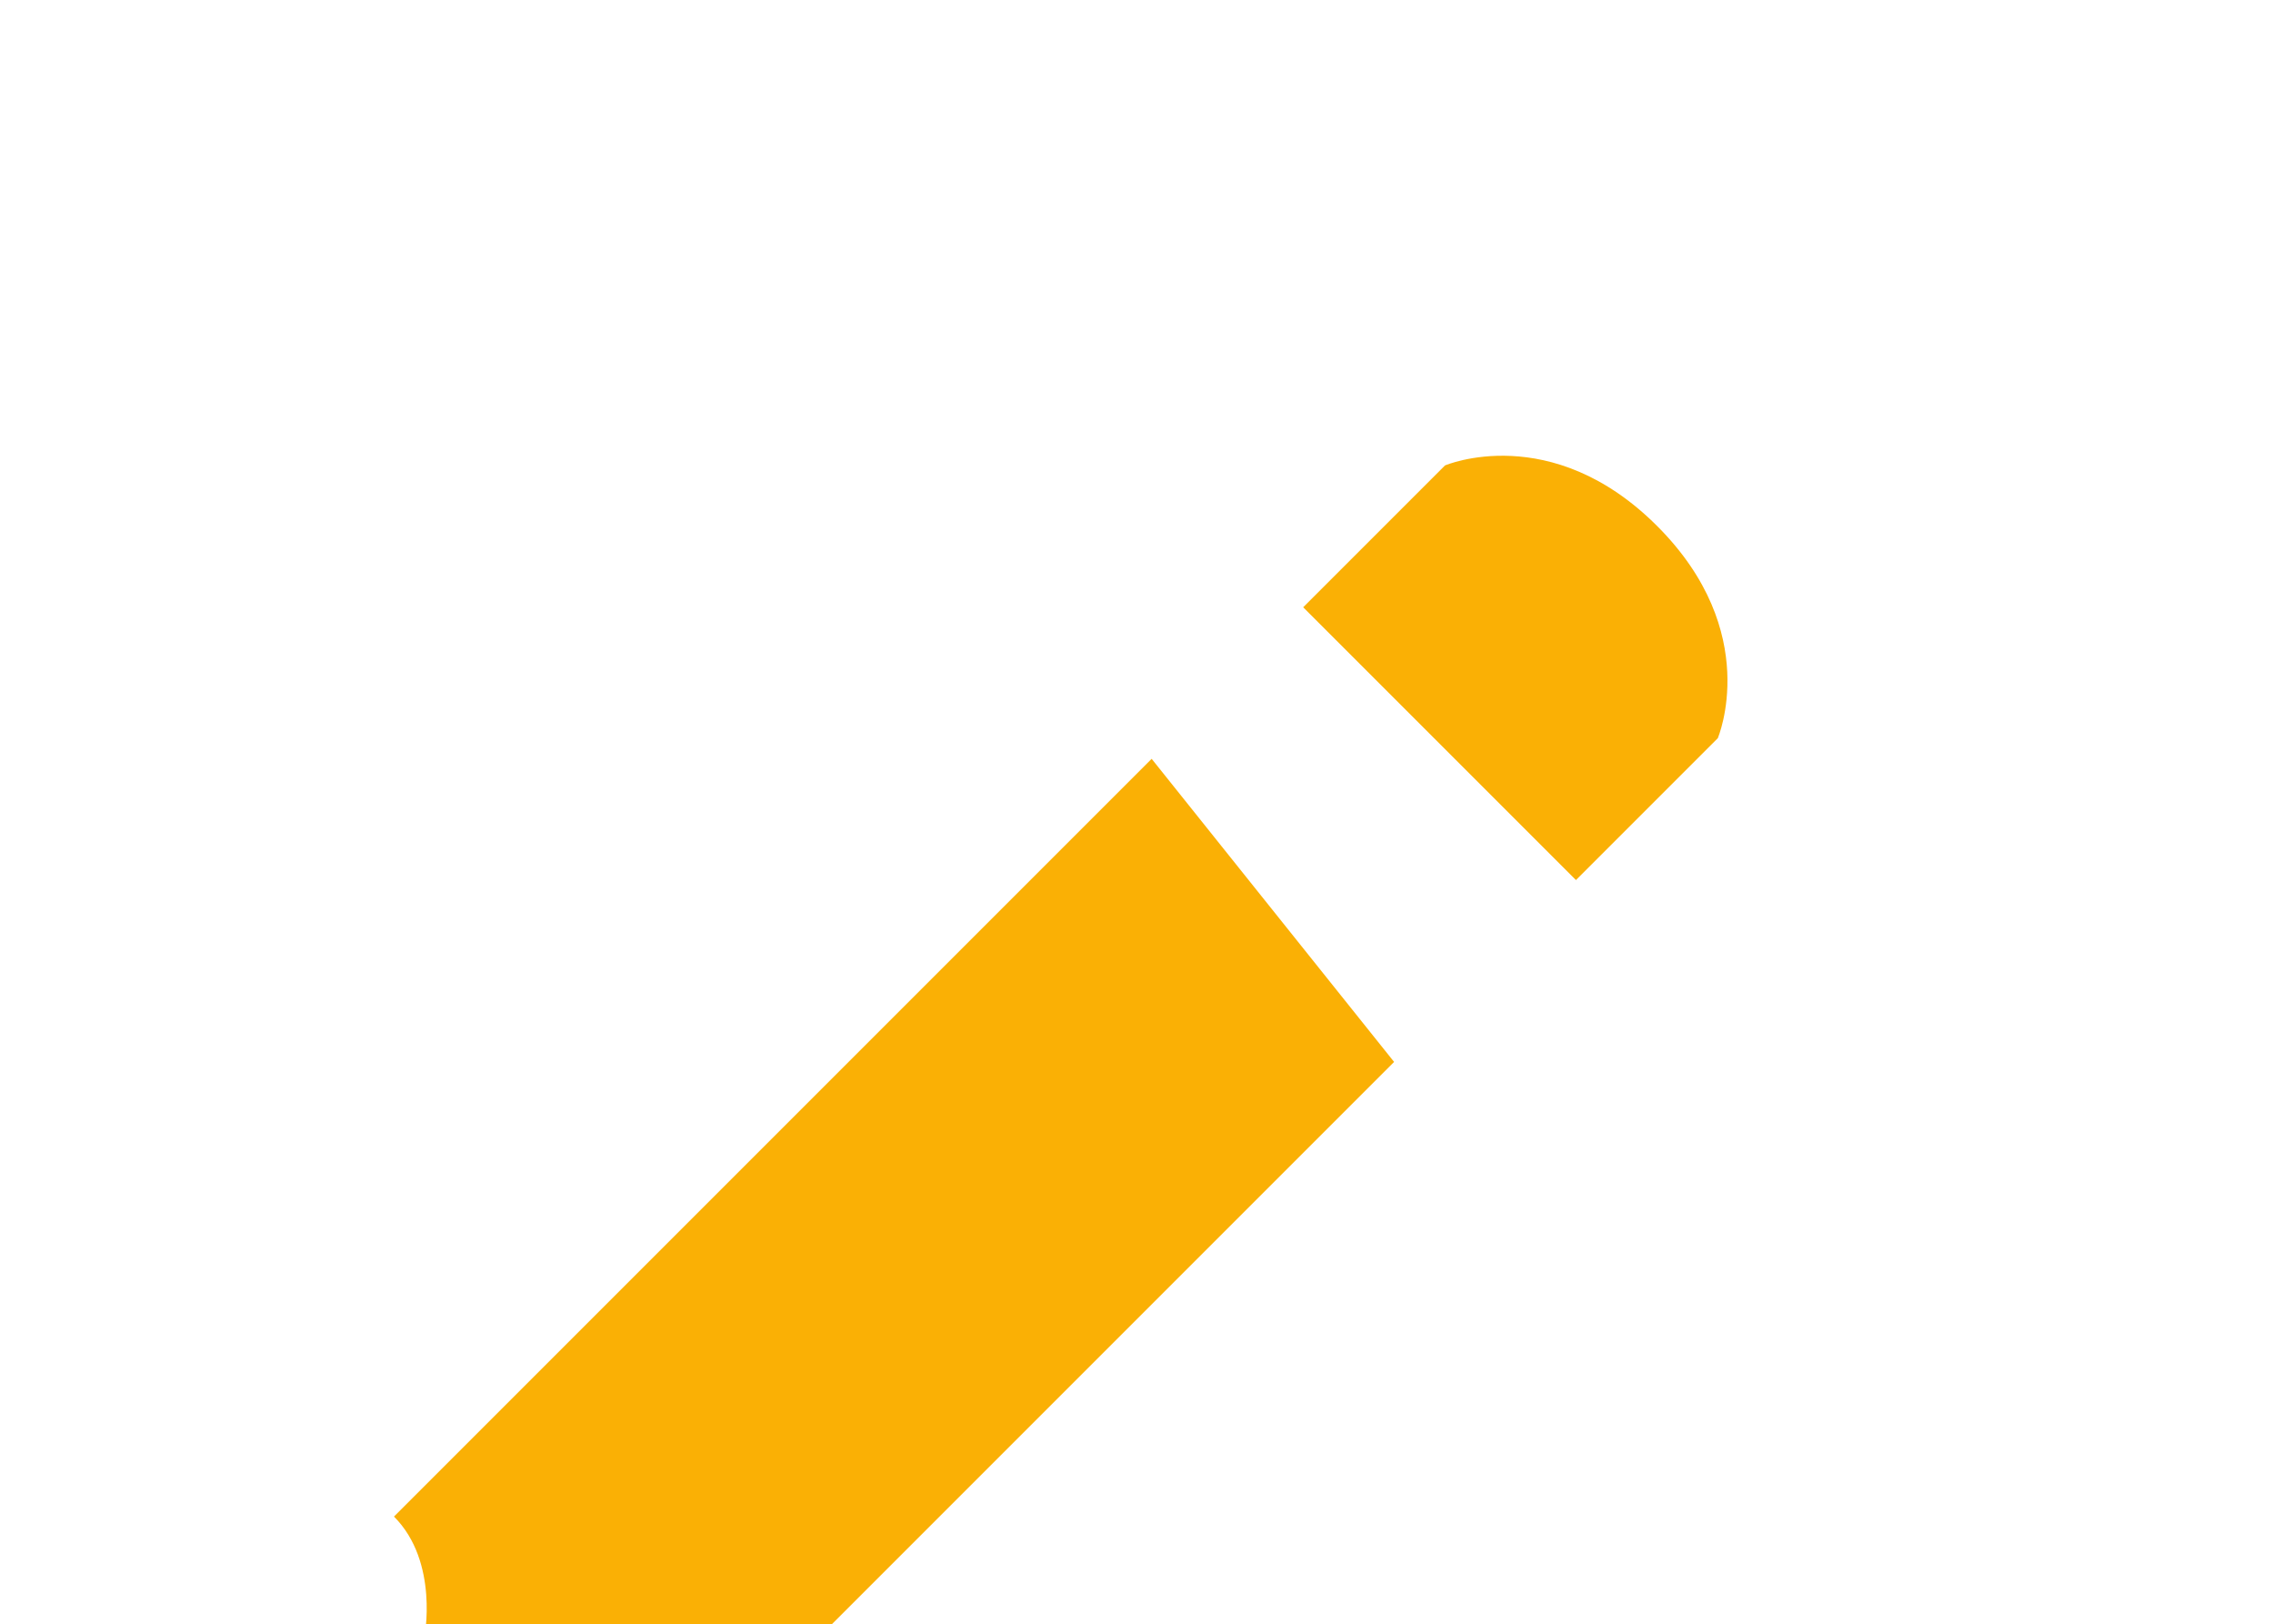
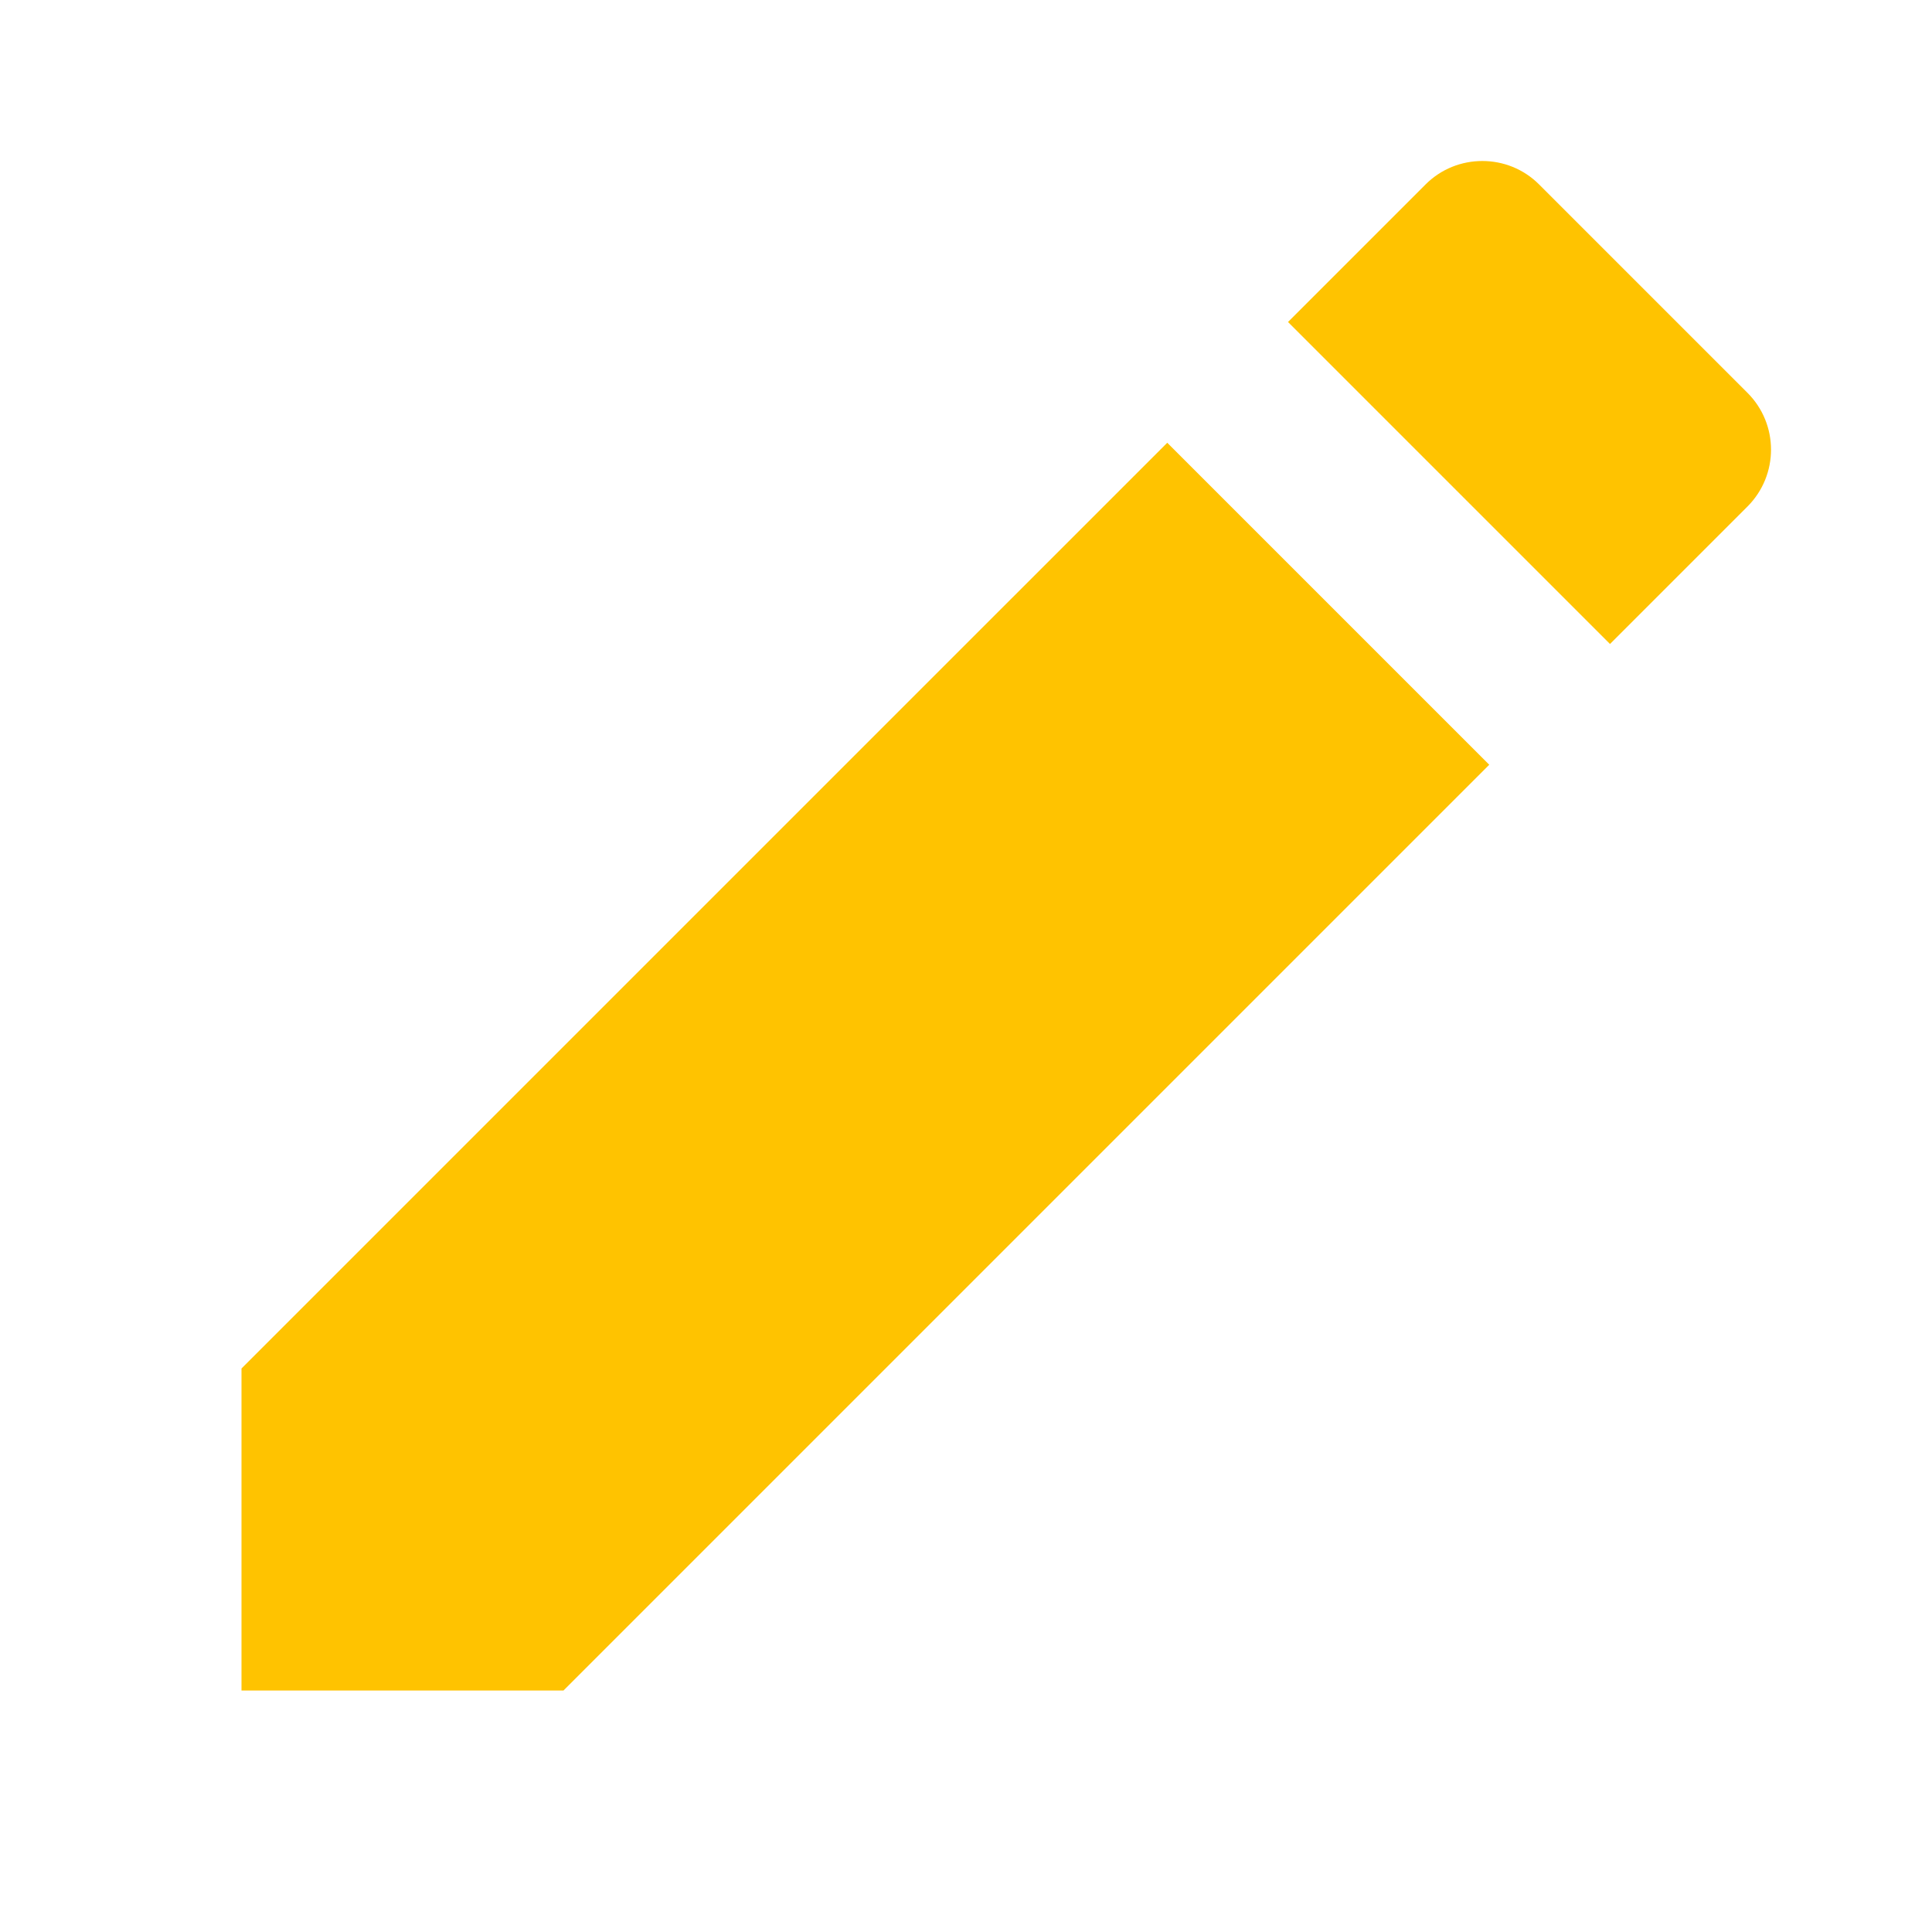
- <svg xmlns="http://www.w3.org/2000/svg" x="0px" y="0px" width="35" height="25" viewBox="0,0,300,150" style="fill:#FAB005;">
-   <g fill="#fab005" fill-rule="nonzero" stroke="none" stroke-width="1" stroke-linecap="butt" stroke-linejoin="miter" stroke-miterlimit="10" stroke-dasharray="" stroke-dashoffset="0" font-family="none" font-weight="none" font-size="none" text-anchor="none" style="mix-blend-mode: normal">
-     <g transform="scale(4,4)">
-       <path d="M22,51c-1,-1 -4,-1 -4,-1l-0.425,-1.274c-0.362,-1.086 -1.215,-1.939 -2.301,-2.301l-1.274,-0.425c0,0 0.5,-2.5 -1,-4l25,-25l8,10zM52,21l-9,-9l4.68,-4.68c0,0 3.5,-1.5 7,2c3.5,3.5 2,7 2,7zM9,50l-1.843,4.476c-0.614,1.49 0.877,2.981 2.367,2.367l4.476,-1.843z" />
-     </g>
-   </g>
+ <svg xmlns="http://www.w3.org/2000/svg" viewBox="0 0 24 24" width="10px" height="10px" fill="#FFC300">
+   <path d="M 18.414 2 C 18.158 2 17.902 2.097 17.707 2.293 L 16 4 L 20 8 L 21.707 6.293 C 22.098 5.902 22.098 5.269 21.707 4.879 L 19.121 2.293 C 18.926 2.097 18.67 2 18.414 2 z M 14.5 5.5 L 3 17 L 3 21 L 7 21 L 18.5 9.5 L 14.5 5.5 z" />
</svg>
